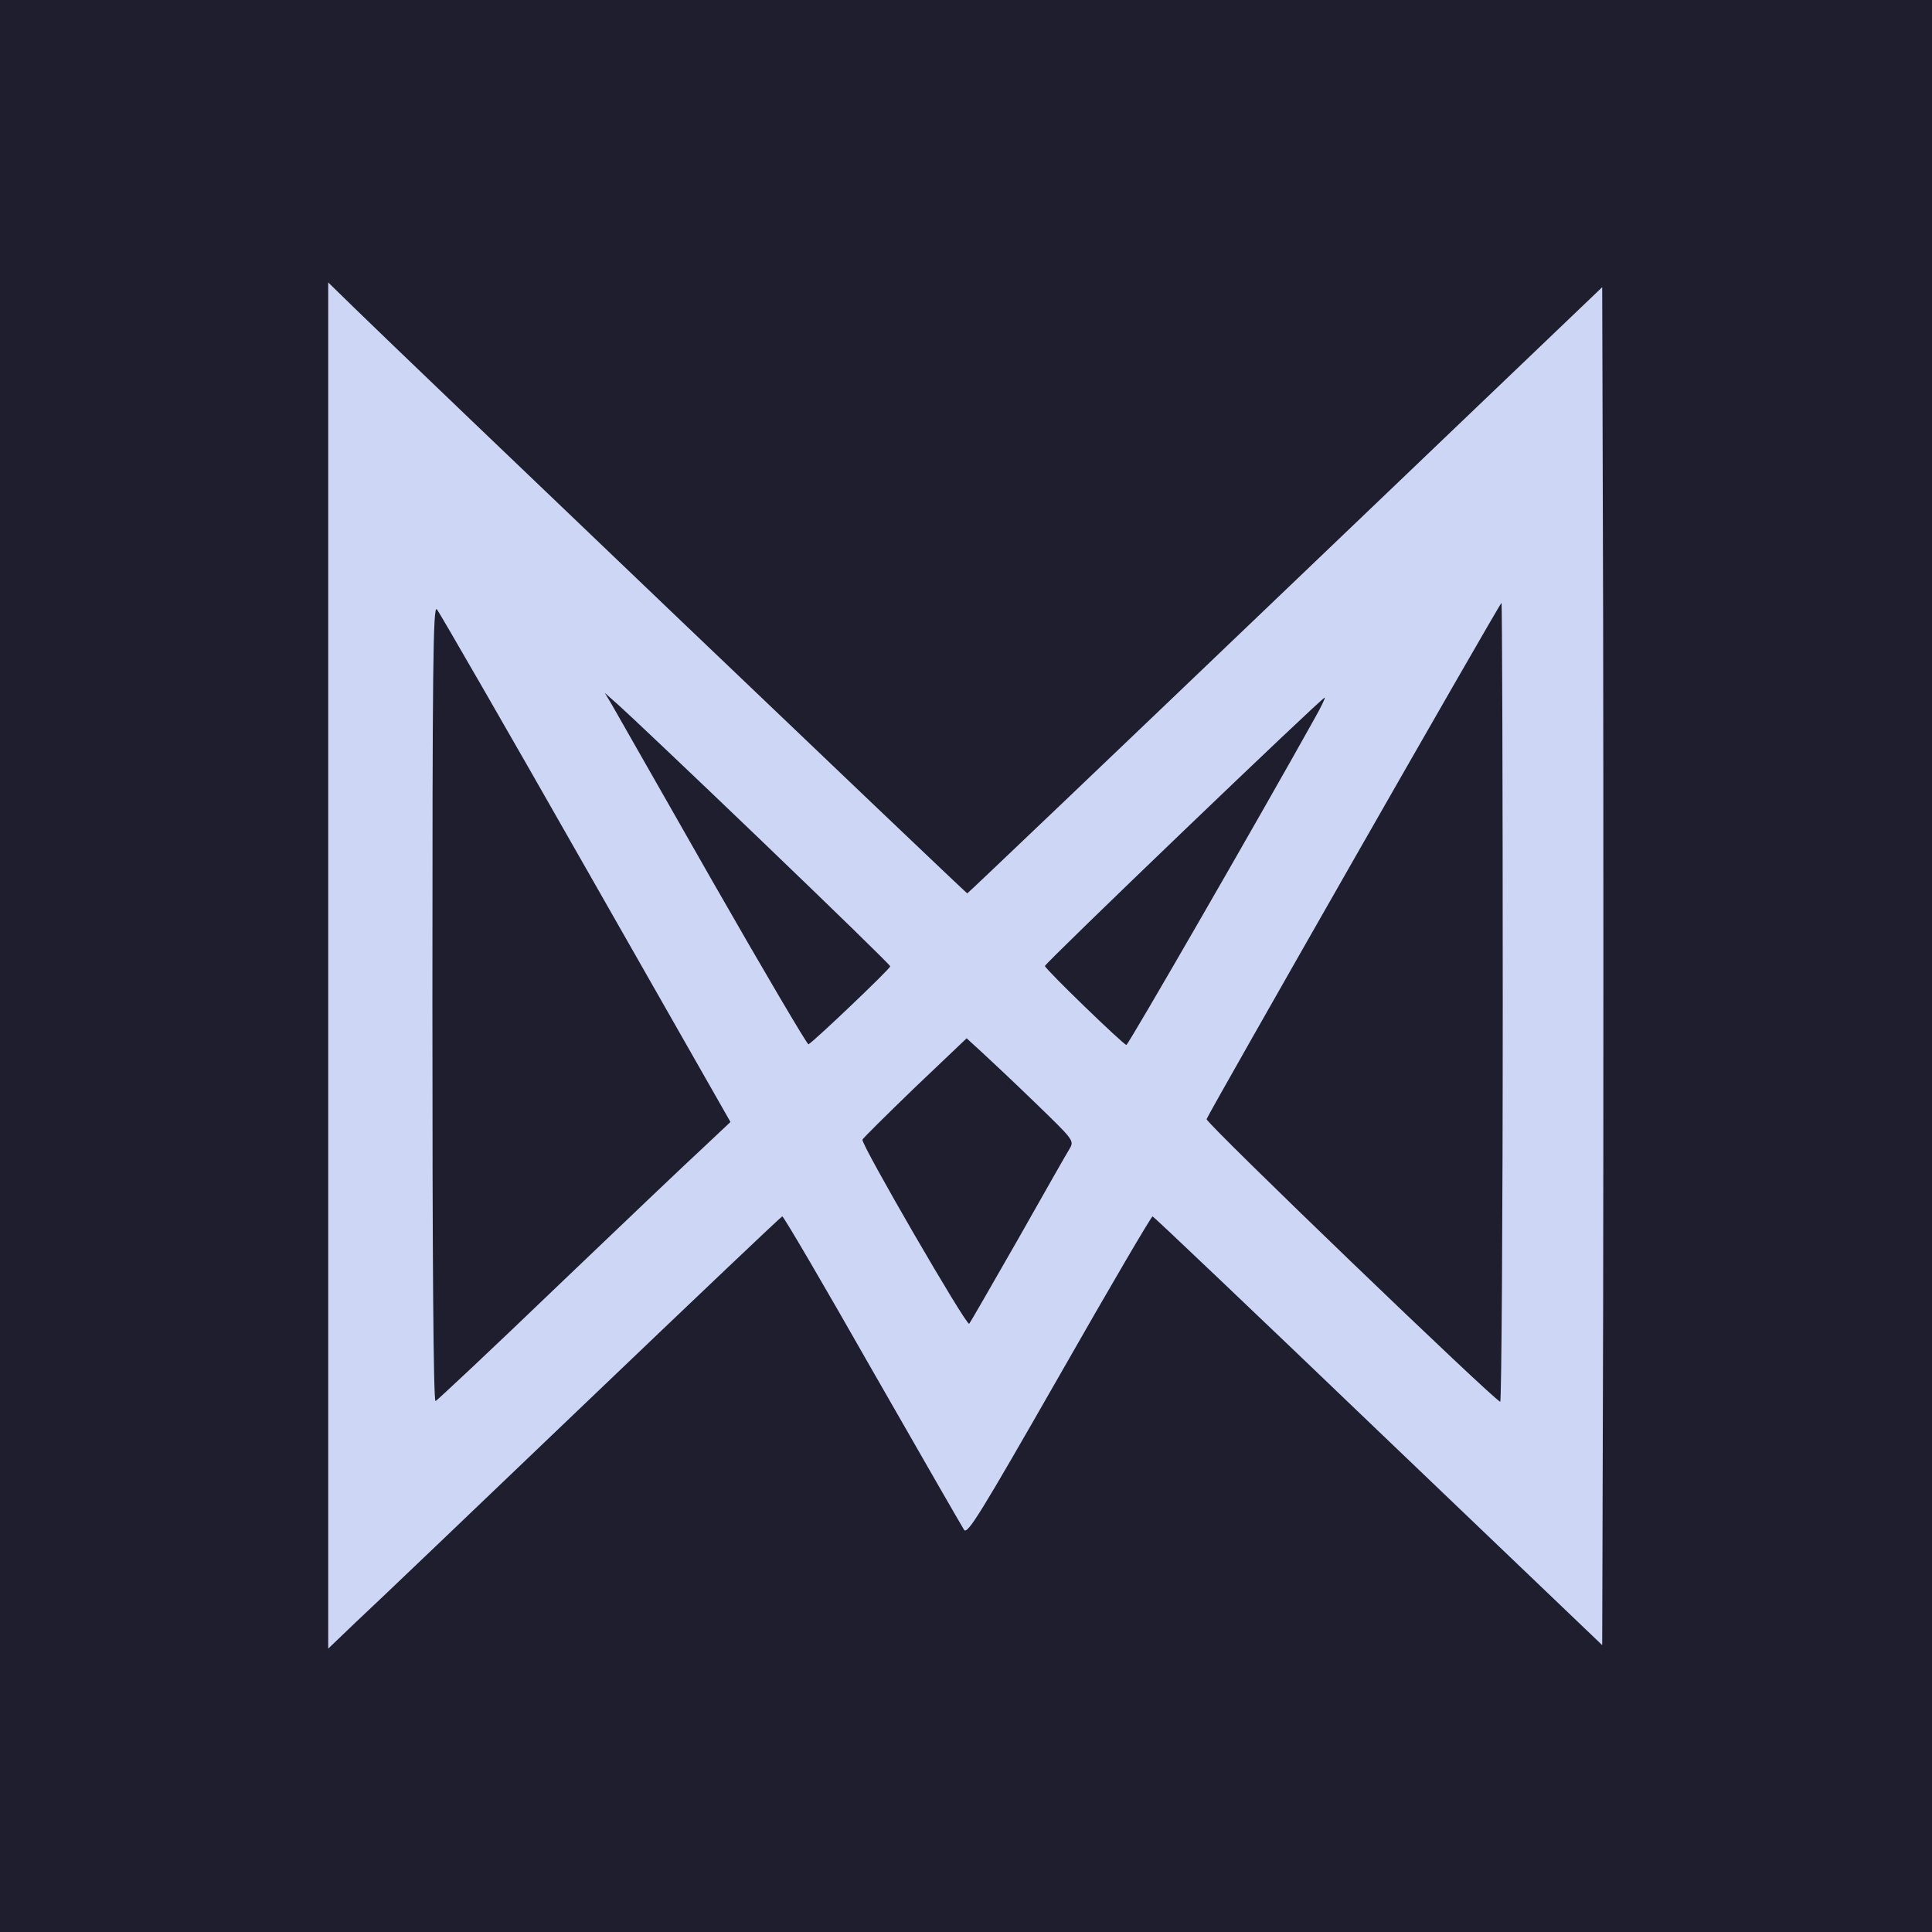
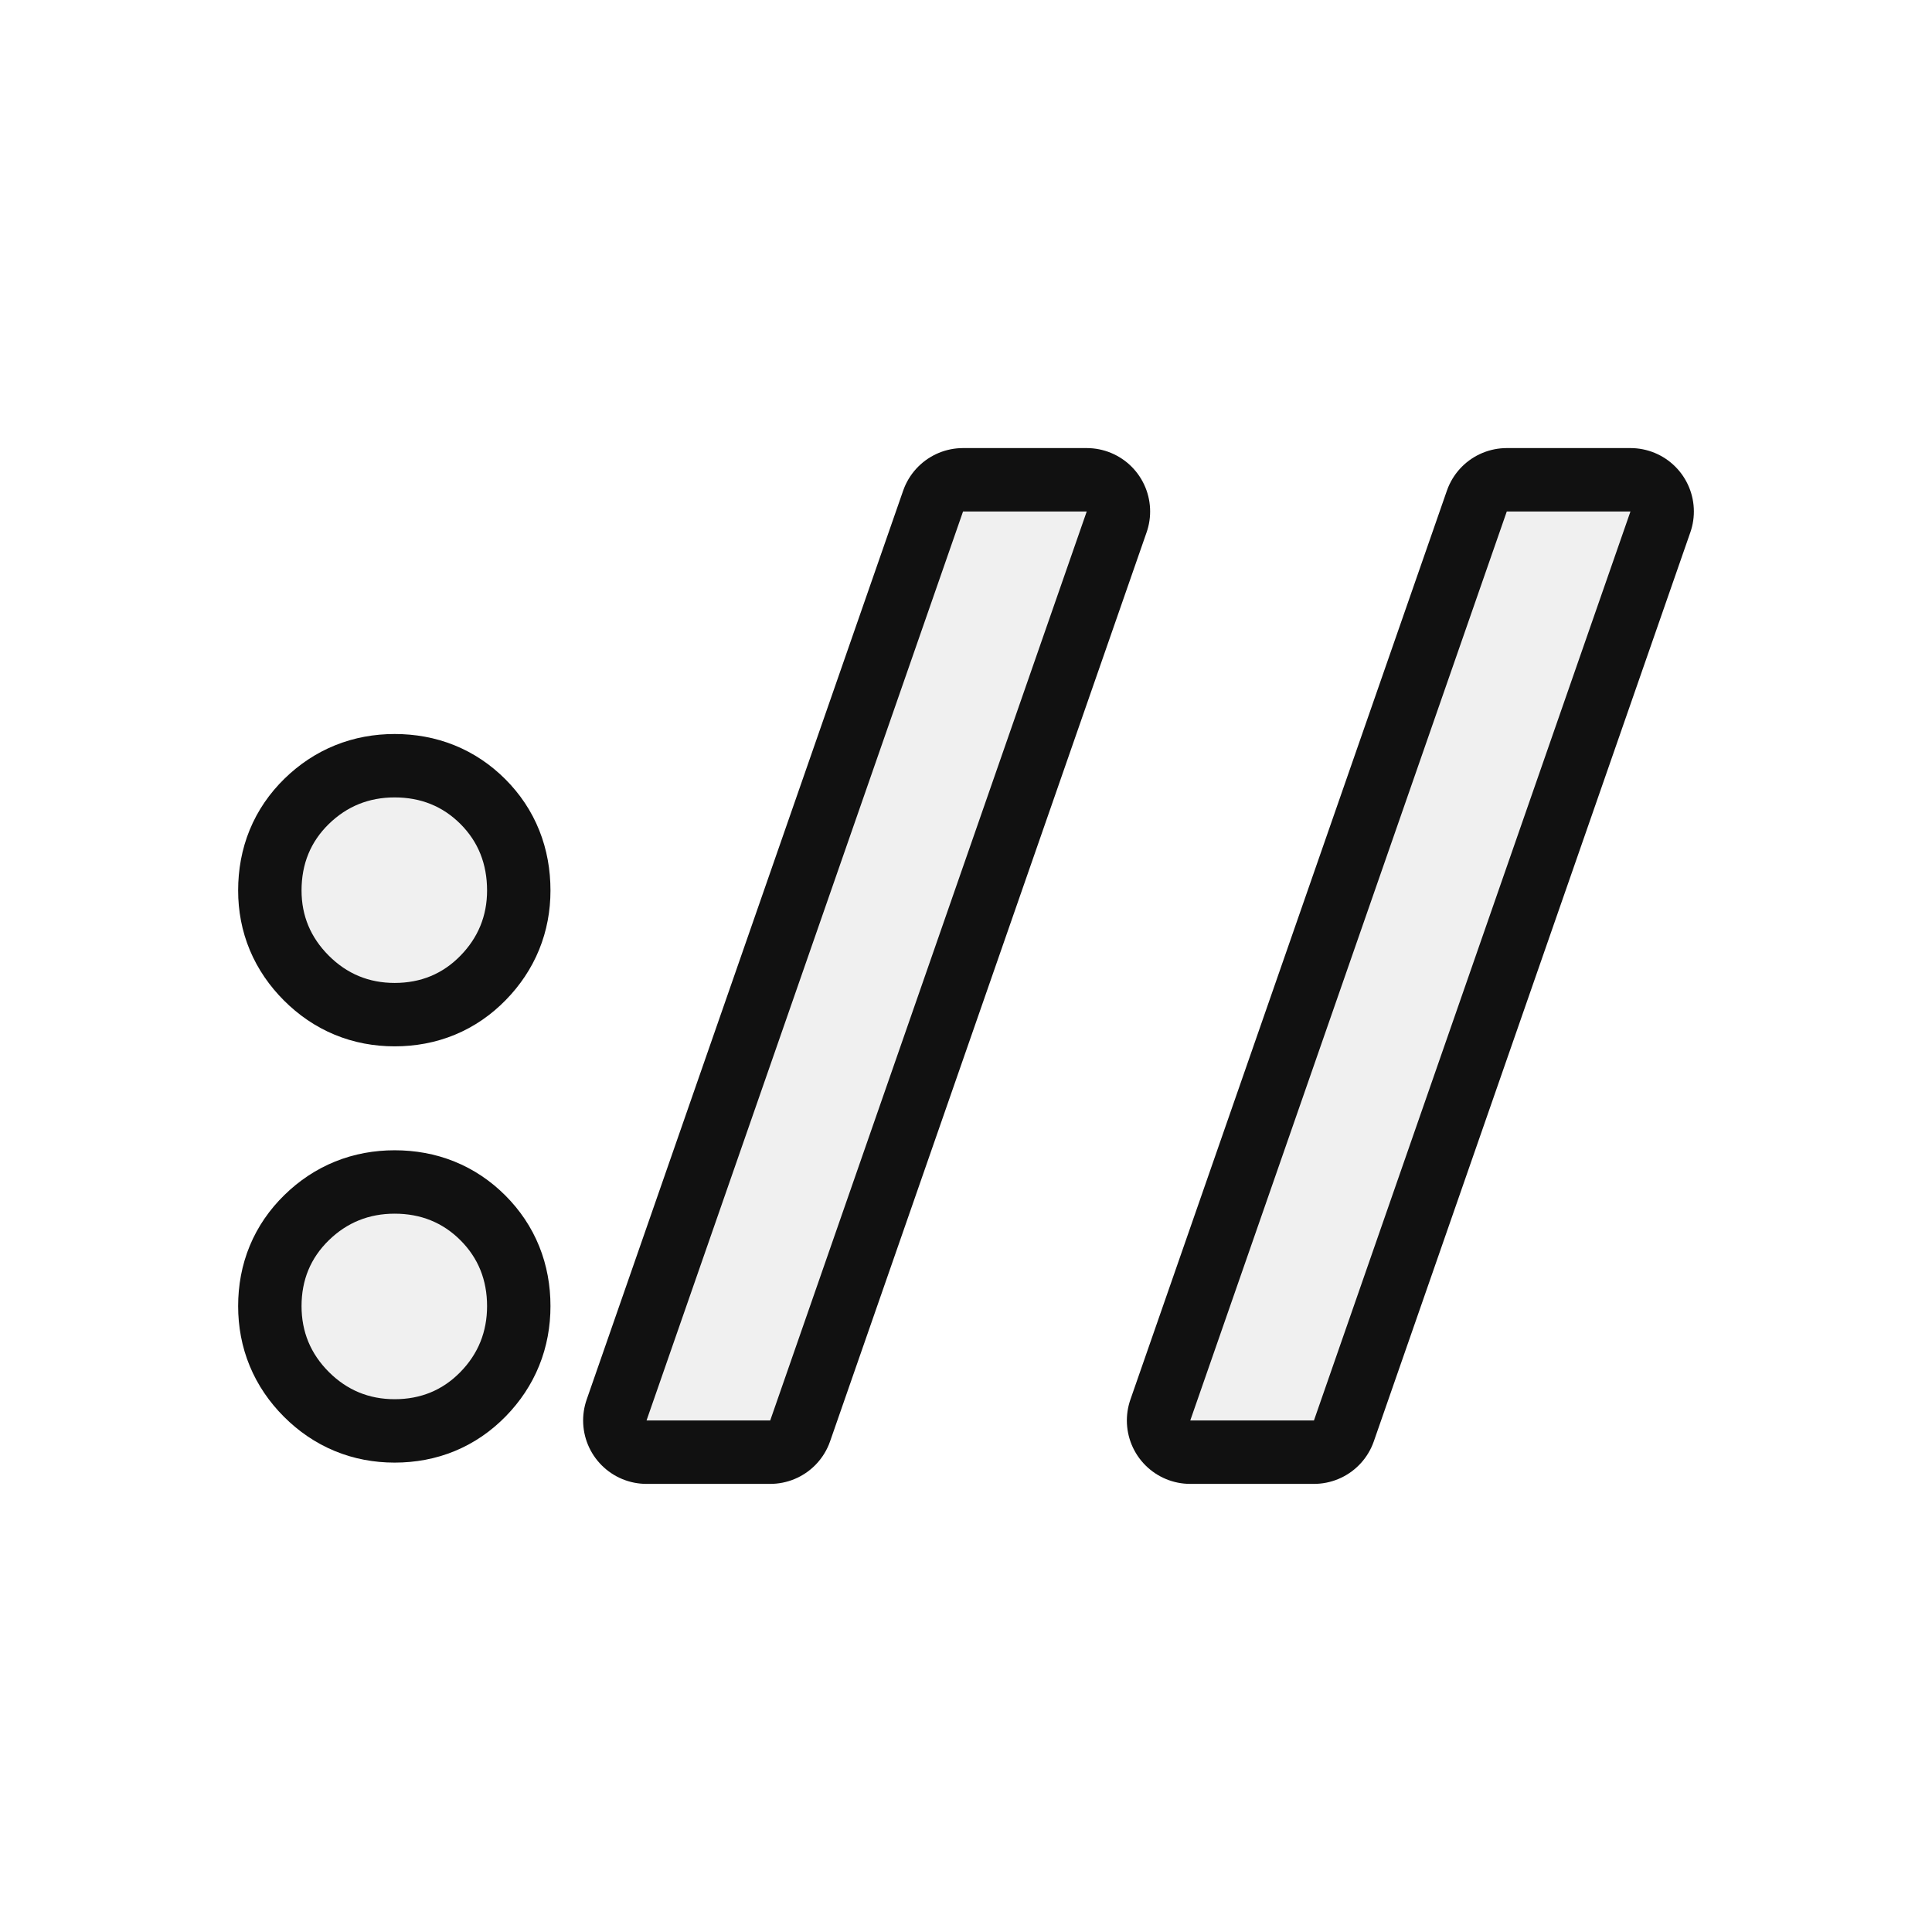
- <svg xmlns="http://www.w3.org/2000/svg" viewBox="0 0 100 100" role="img" aria-label="milon.im">
-   <rect width="100" height="100" fill="#1e1e2e" />
-   <g transform="translate(8,92) scale(0.01634241,-0.01634241)" fill="#cdd6f4" stroke="none">
-     <path d="M550 2571 l0 -2163 93 89 c52 48 374 356 716 683 342 327 625 596 629 597 4 1 132 -218 285 -487 154 -269 285 -497 291 -506 11 -15 52 52 302 489 159 279 292 506 295 504 4 -1 326 -307 715 -680 l709 -678 3 1076 c1 591 1 1559 0 2150 l-3 1075 -1004 -960 c-552 -528 -1005 -960 -1007 -960 -4 0 -1790 1706 -1941 1854 l-83 81 0 -2164z m3720 -116 c0 -696 -4 -1265 -8 -1265 -15 0 -933 883 -930 895 4 15 929 1635 934 1635 2 0 4 -569 4 -1265z m-2904 425 l458 -804 -86 -81 c-48 -44 -256 -242 -463 -440 -206 -198 -380 -361 -385 -363 -7 -2 -10 453 -10 1259 0 1070 2 1261 14 1249 7 -8 220 -377 472 -820z m557 86 c224 -215 407 -393 407 -397 0 -8 -246 -242 -259 -247 -4 -1 -142 233 -306 520 -164 288 -307 539 -318 558 l-21 35 45 -40 c25 -22 229 -215 452 -429z m1750 386 c-163 -293 -589 -1032 -595 -1032 -9 0 -258 241 -258 250 0 9 877 850 886 850 3 0 -12 -31 -33 -68z m-884 -1215 c123 -119 124 -120 109 -146 -9 -14 -82 -143 -163 -286 -82 -143 -151 -264 -155 -268 -8 -9 -343 569 -338 583 2 5 77 79 166 165 l164 156 46 -42 c26 -24 103 -96 171 -162z" />
+ <svg xmlns="http://www.w3.org/2000/svg" viewBox="0 0 32 32" role="img" aria-label="://">
+   <g transform="translate(3.783 23.021) scale(1.10138)">
+     <g fill="none" stroke="#111111" stroke-width="1.907" stroke-linejoin="round" stroke-linecap="round">
+       <path d="M2.5 0.14L2.5 0.14Q1.92 0.14 1.51 -0.27Q1.1 -0.68 1.1 -1.26L1.1 -1.26Q1.1 -1.85 1.51 -2.25Q1.92 -2.65 2.5 -2.65L2.5 -2.65Q3.09 -2.65 3.49 -2.25Q3.89 -1.85 3.89 -1.26L3.89 -1.26Q3.89 -0.68 3.49 -0.27Q3.09 0.14 2.5 0.14ZM2.5 -6.12L2.5 -6.12Q1.92 -6.12 1.51 -6.53Q1.1 -6.94 1.1 -7.51L1.1 -7.51Q1.1 -8.11 1.51 -8.51Q1.92 -8.91 2.5 -8.91L2.5 -8.91Q3.09 -8.91 3.49 -8.51Q3.89 -8.11 3.89 -7.51L3.89 -7.51Q3.89 -6.94 3.49 -6.53Q3.09 -6.12 2.5 -6.12Z" />
+       <path d="M0.27 0.46L5.03 -13.21L6.89 -13.21L2.13 0.46L0.27 0.46Z" transform="translate(6.018 0)" />
+       <path d="M0.27 0.46L5.03 -13.21L6.89 -13.21L2.13 0.46L0.27 0.46Z" transform="translate(14.195 0)" />
+     </g>
+     <g fill="#f0f0f0">
+       <path d="M2.5 0.14L2.5 0.14Q1.92 0.14 1.51 -0.27Q1.1 -0.68 1.1 -1.26L1.1 -1.26Q1.1 -1.85 1.51 -2.25Q1.92 -2.65 2.5 -2.65L2.5 -2.65Q3.09 -2.65 3.49 -2.25Q3.89 -1.85 3.89 -1.26L3.89 -1.26Q3.89 -0.68 3.49 -0.27Q3.09 0.14 2.5 0.14ZM2.5 -6.12L2.5 -6.12Q1.92 -6.12 1.51 -6.53Q1.1 -6.94 1.1 -7.51L1.1 -7.51Q1.1 -8.11 1.51 -8.51Q1.92 -8.91 2.5 -8.91L2.5 -8.91Q3.09 -8.91 3.49 -8.51Q3.89 -8.11 3.89 -7.51L3.89 -7.51Q3.89 -6.94 3.49 -6.53Q3.09 -6.12 2.5 -6.12Z" />
+       <path d="M0.27 0.46L5.03 -13.21L6.89 -13.21L2.13 0.46L0.27 0.46Z" transform="translate(6.018 0)" />
+       <path d="M0.27 0.46L5.03 -13.21L6.89 -13.21L2.13 0.46L0.27 0.46Z" transform="translate(14.195 0)" />
+     </g>
  </g>
</svg>
